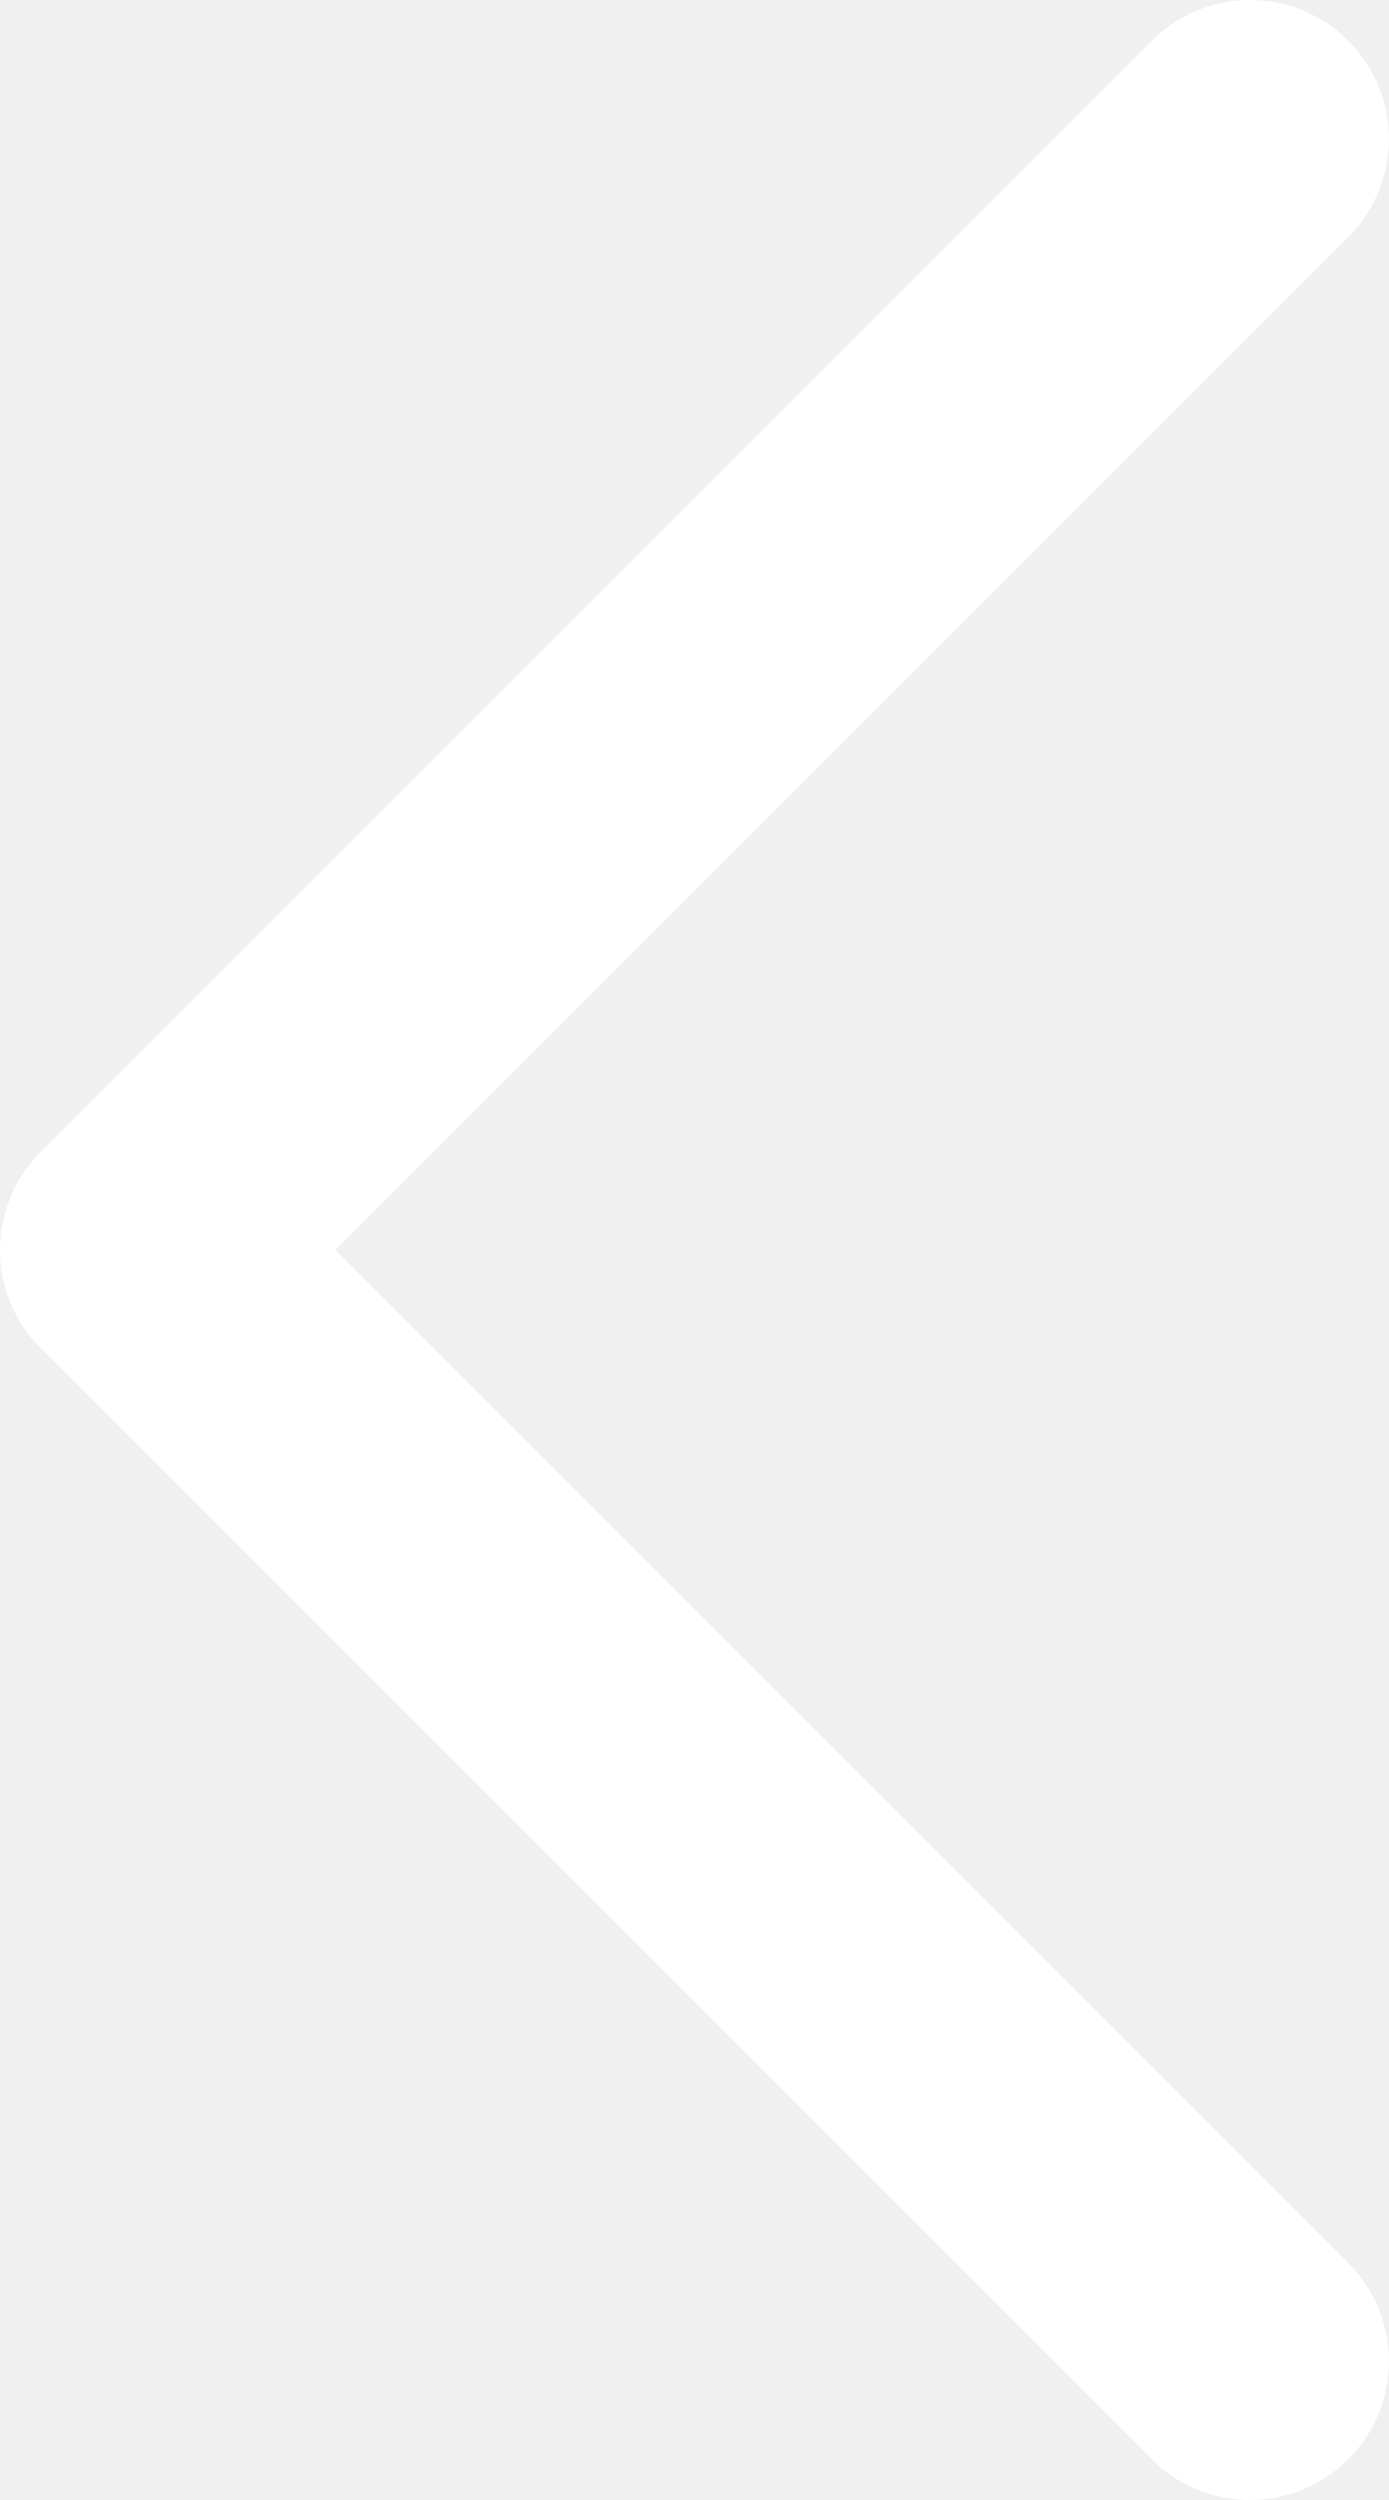
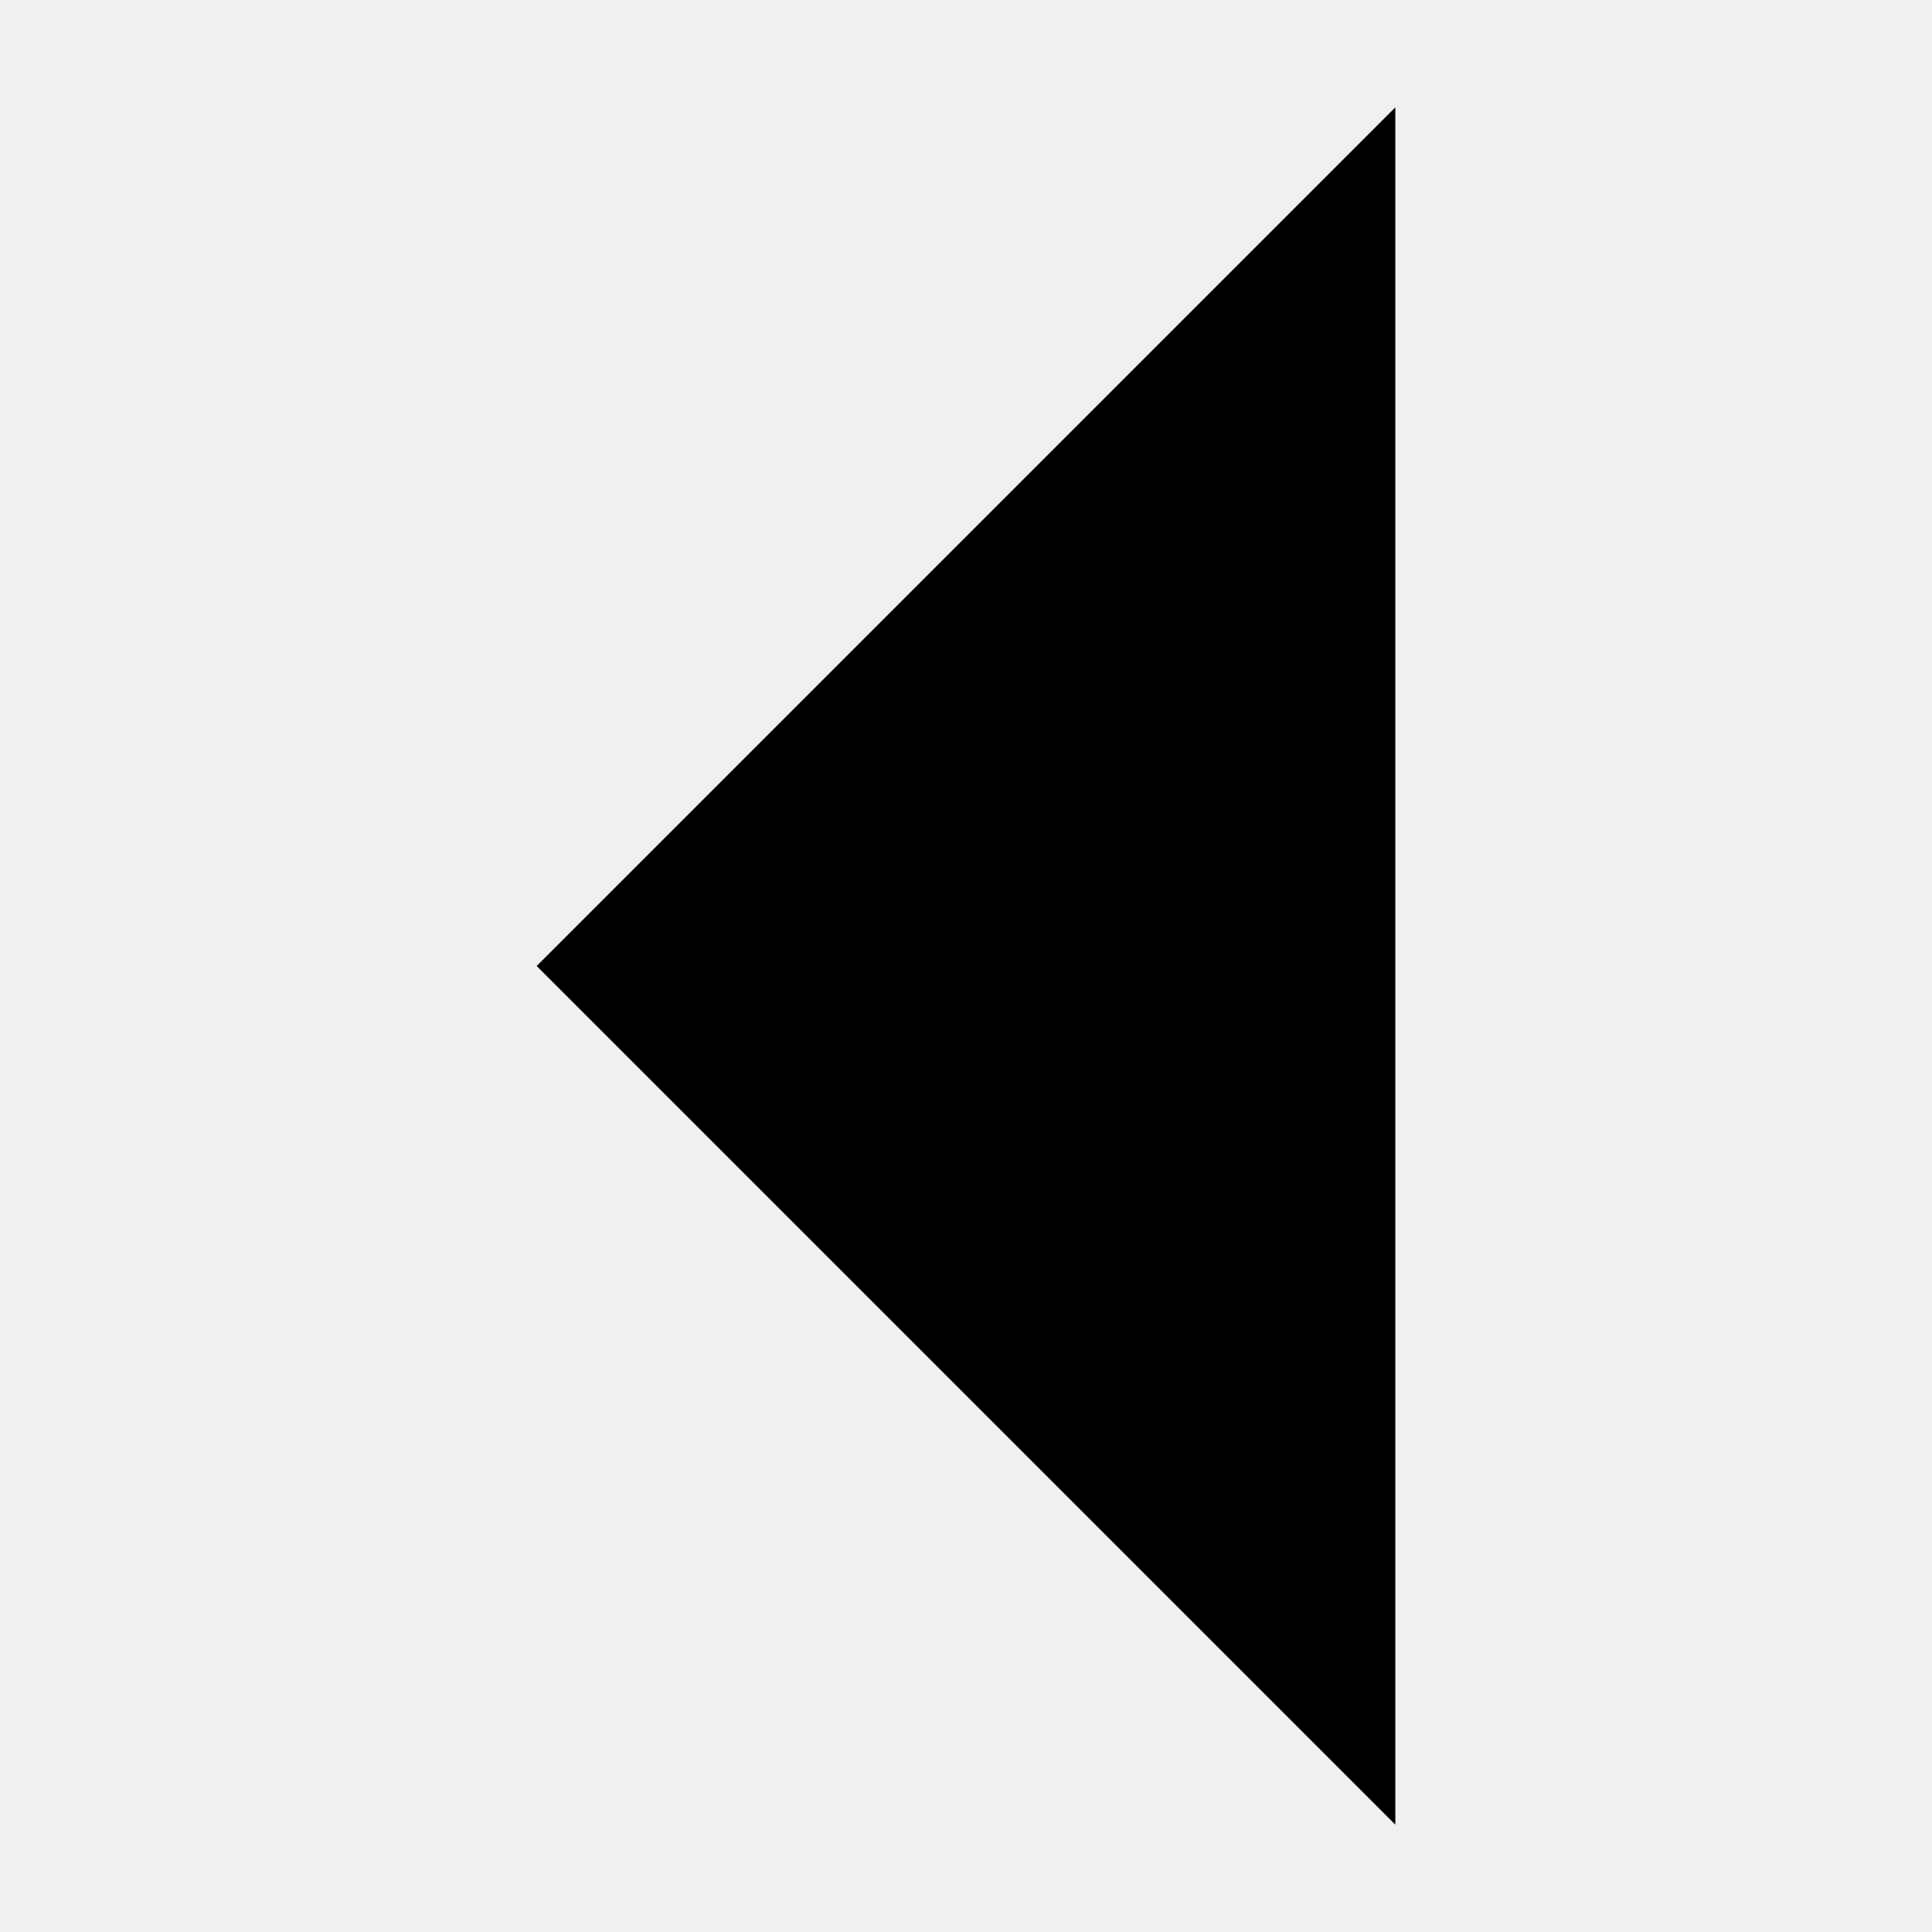
- <svg xmlns="http://www.w3.org/2000/svg" width="10" height="18" viewBox="0 0 10 18" fill="none">
-   <path d="M9 17L1 9L9 1" stroke="white" stroke-width="2" stroke-linecap="round" stroke-linejoin="round" />
+ <svg xmlns="http://www.w3.org/2000/svg" width="30" height="30" viewBox="0 0 10 18">
+   <path d="M9 17L1 9L9 1" fill="current" stroke="current" stroke-width="2" stroke-linecap="round" stroke-linejoin="round" />
</svg>
